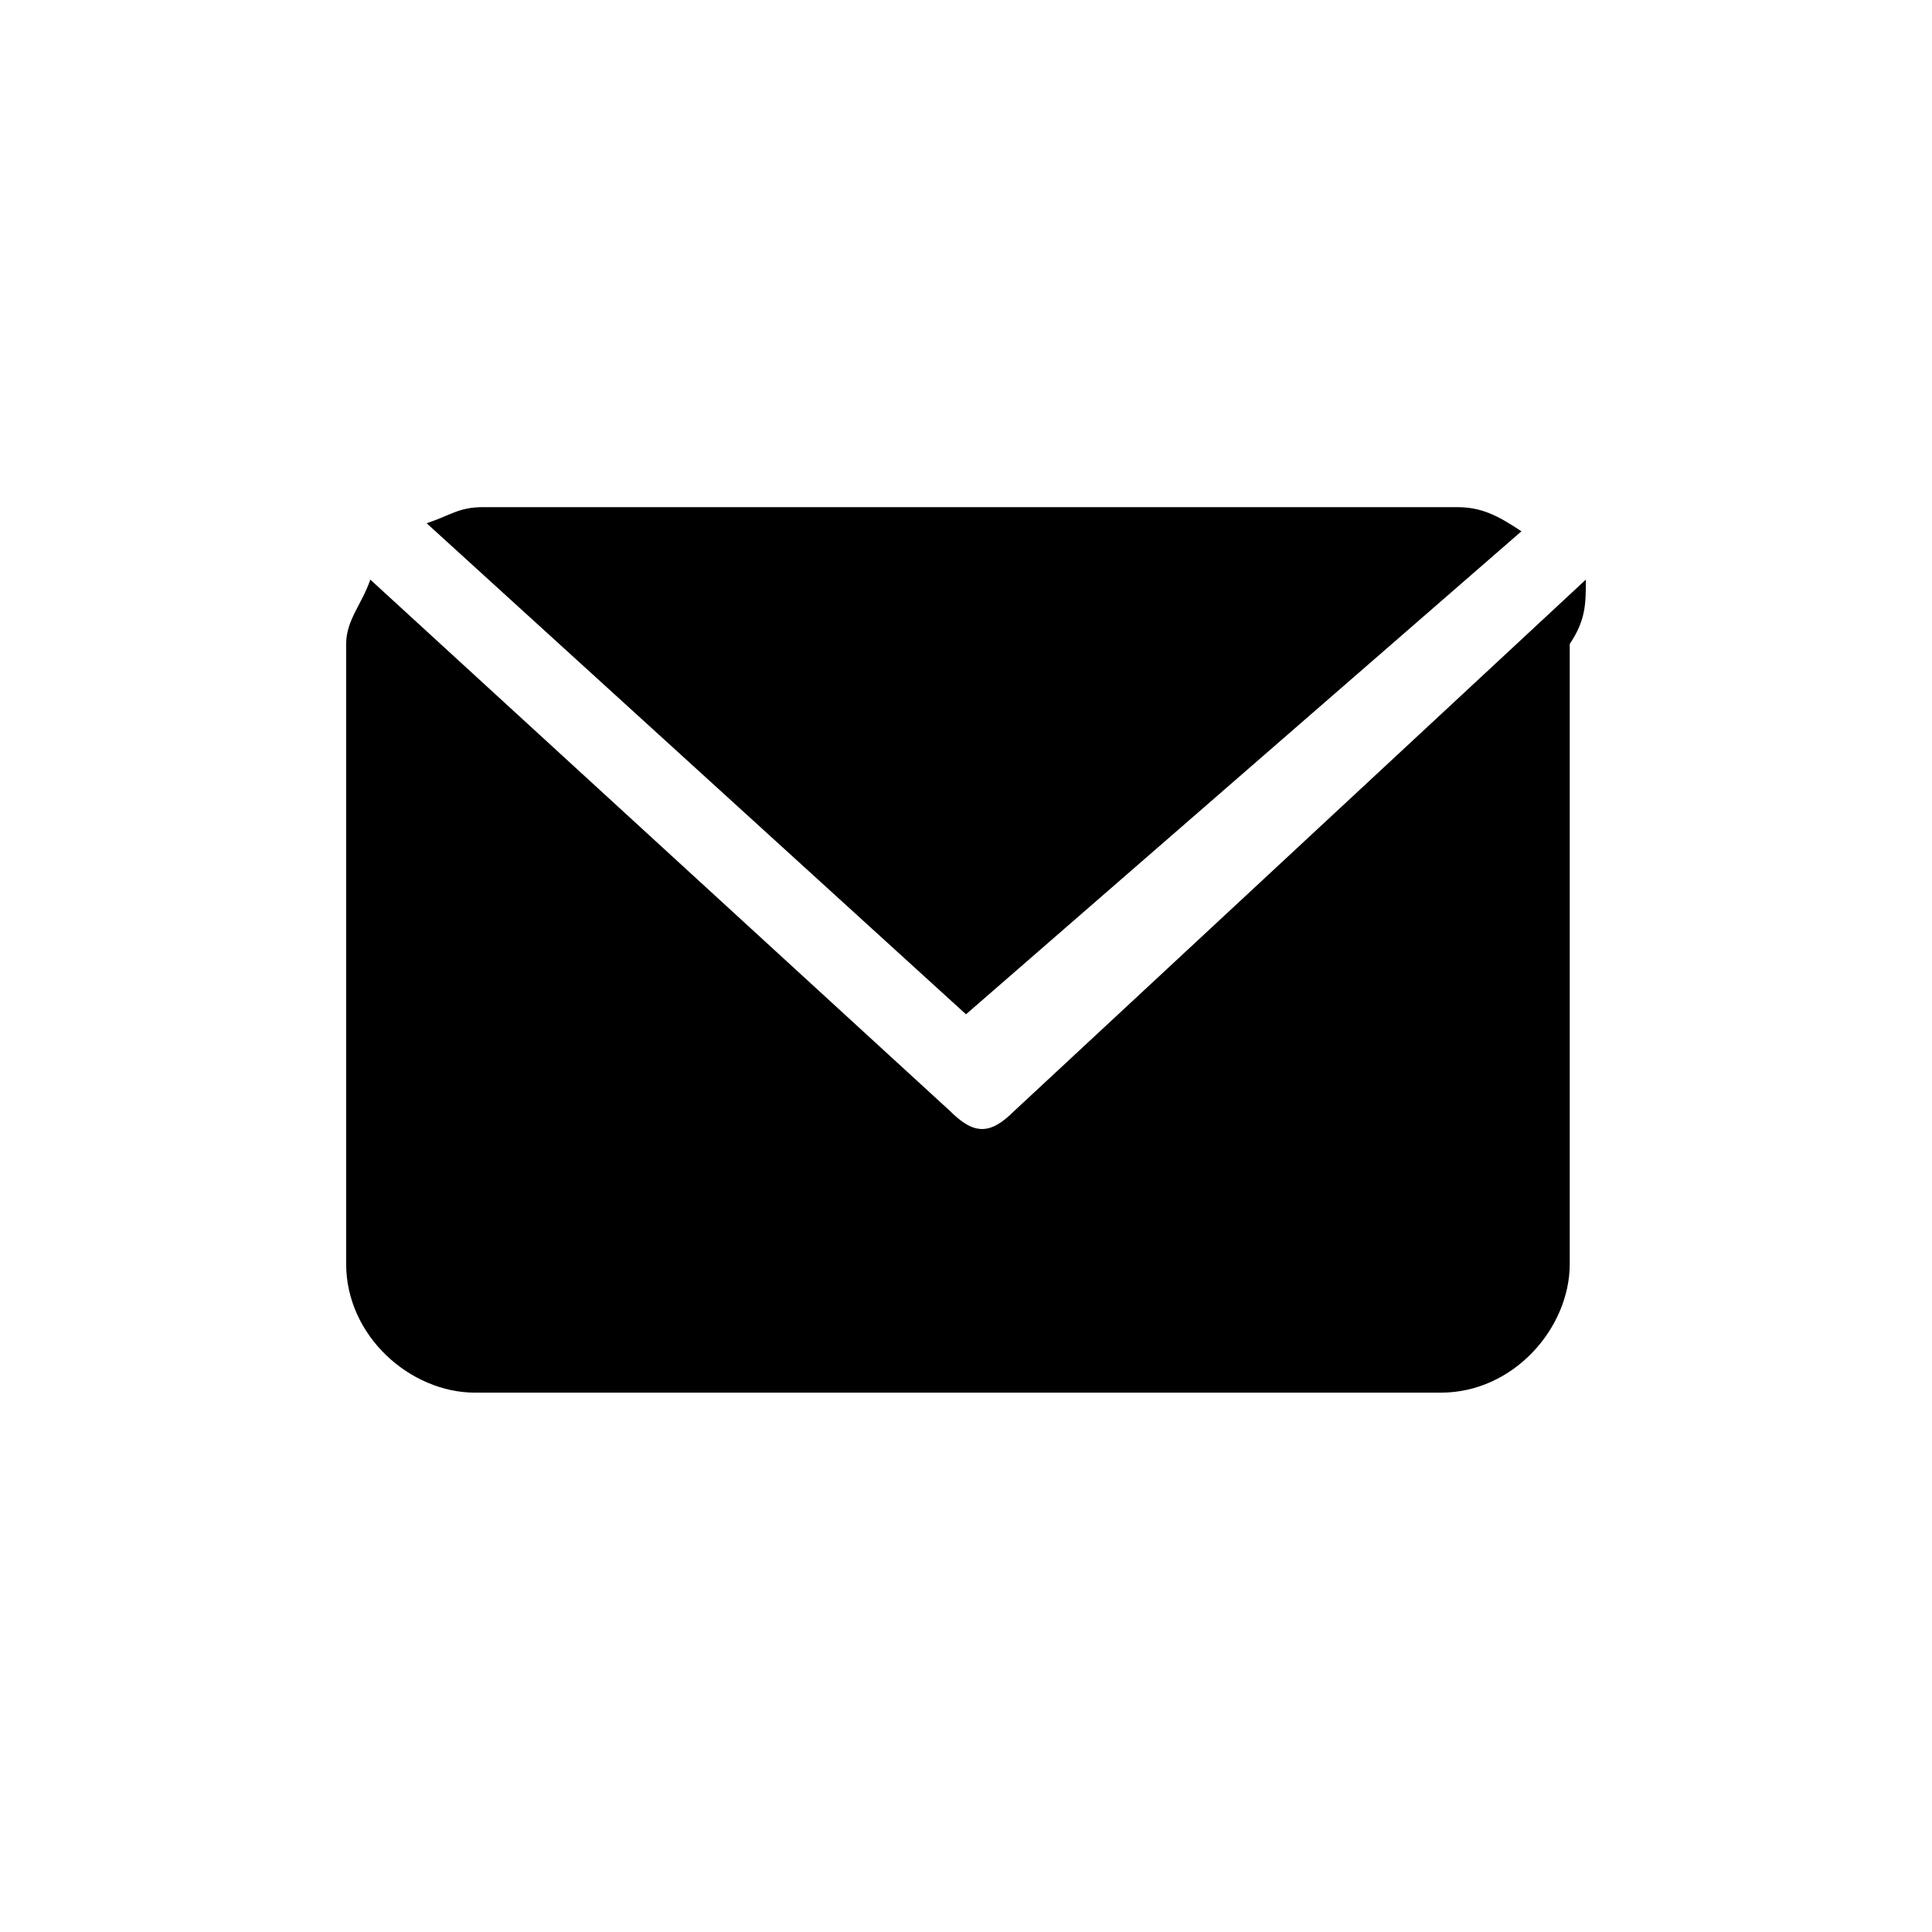
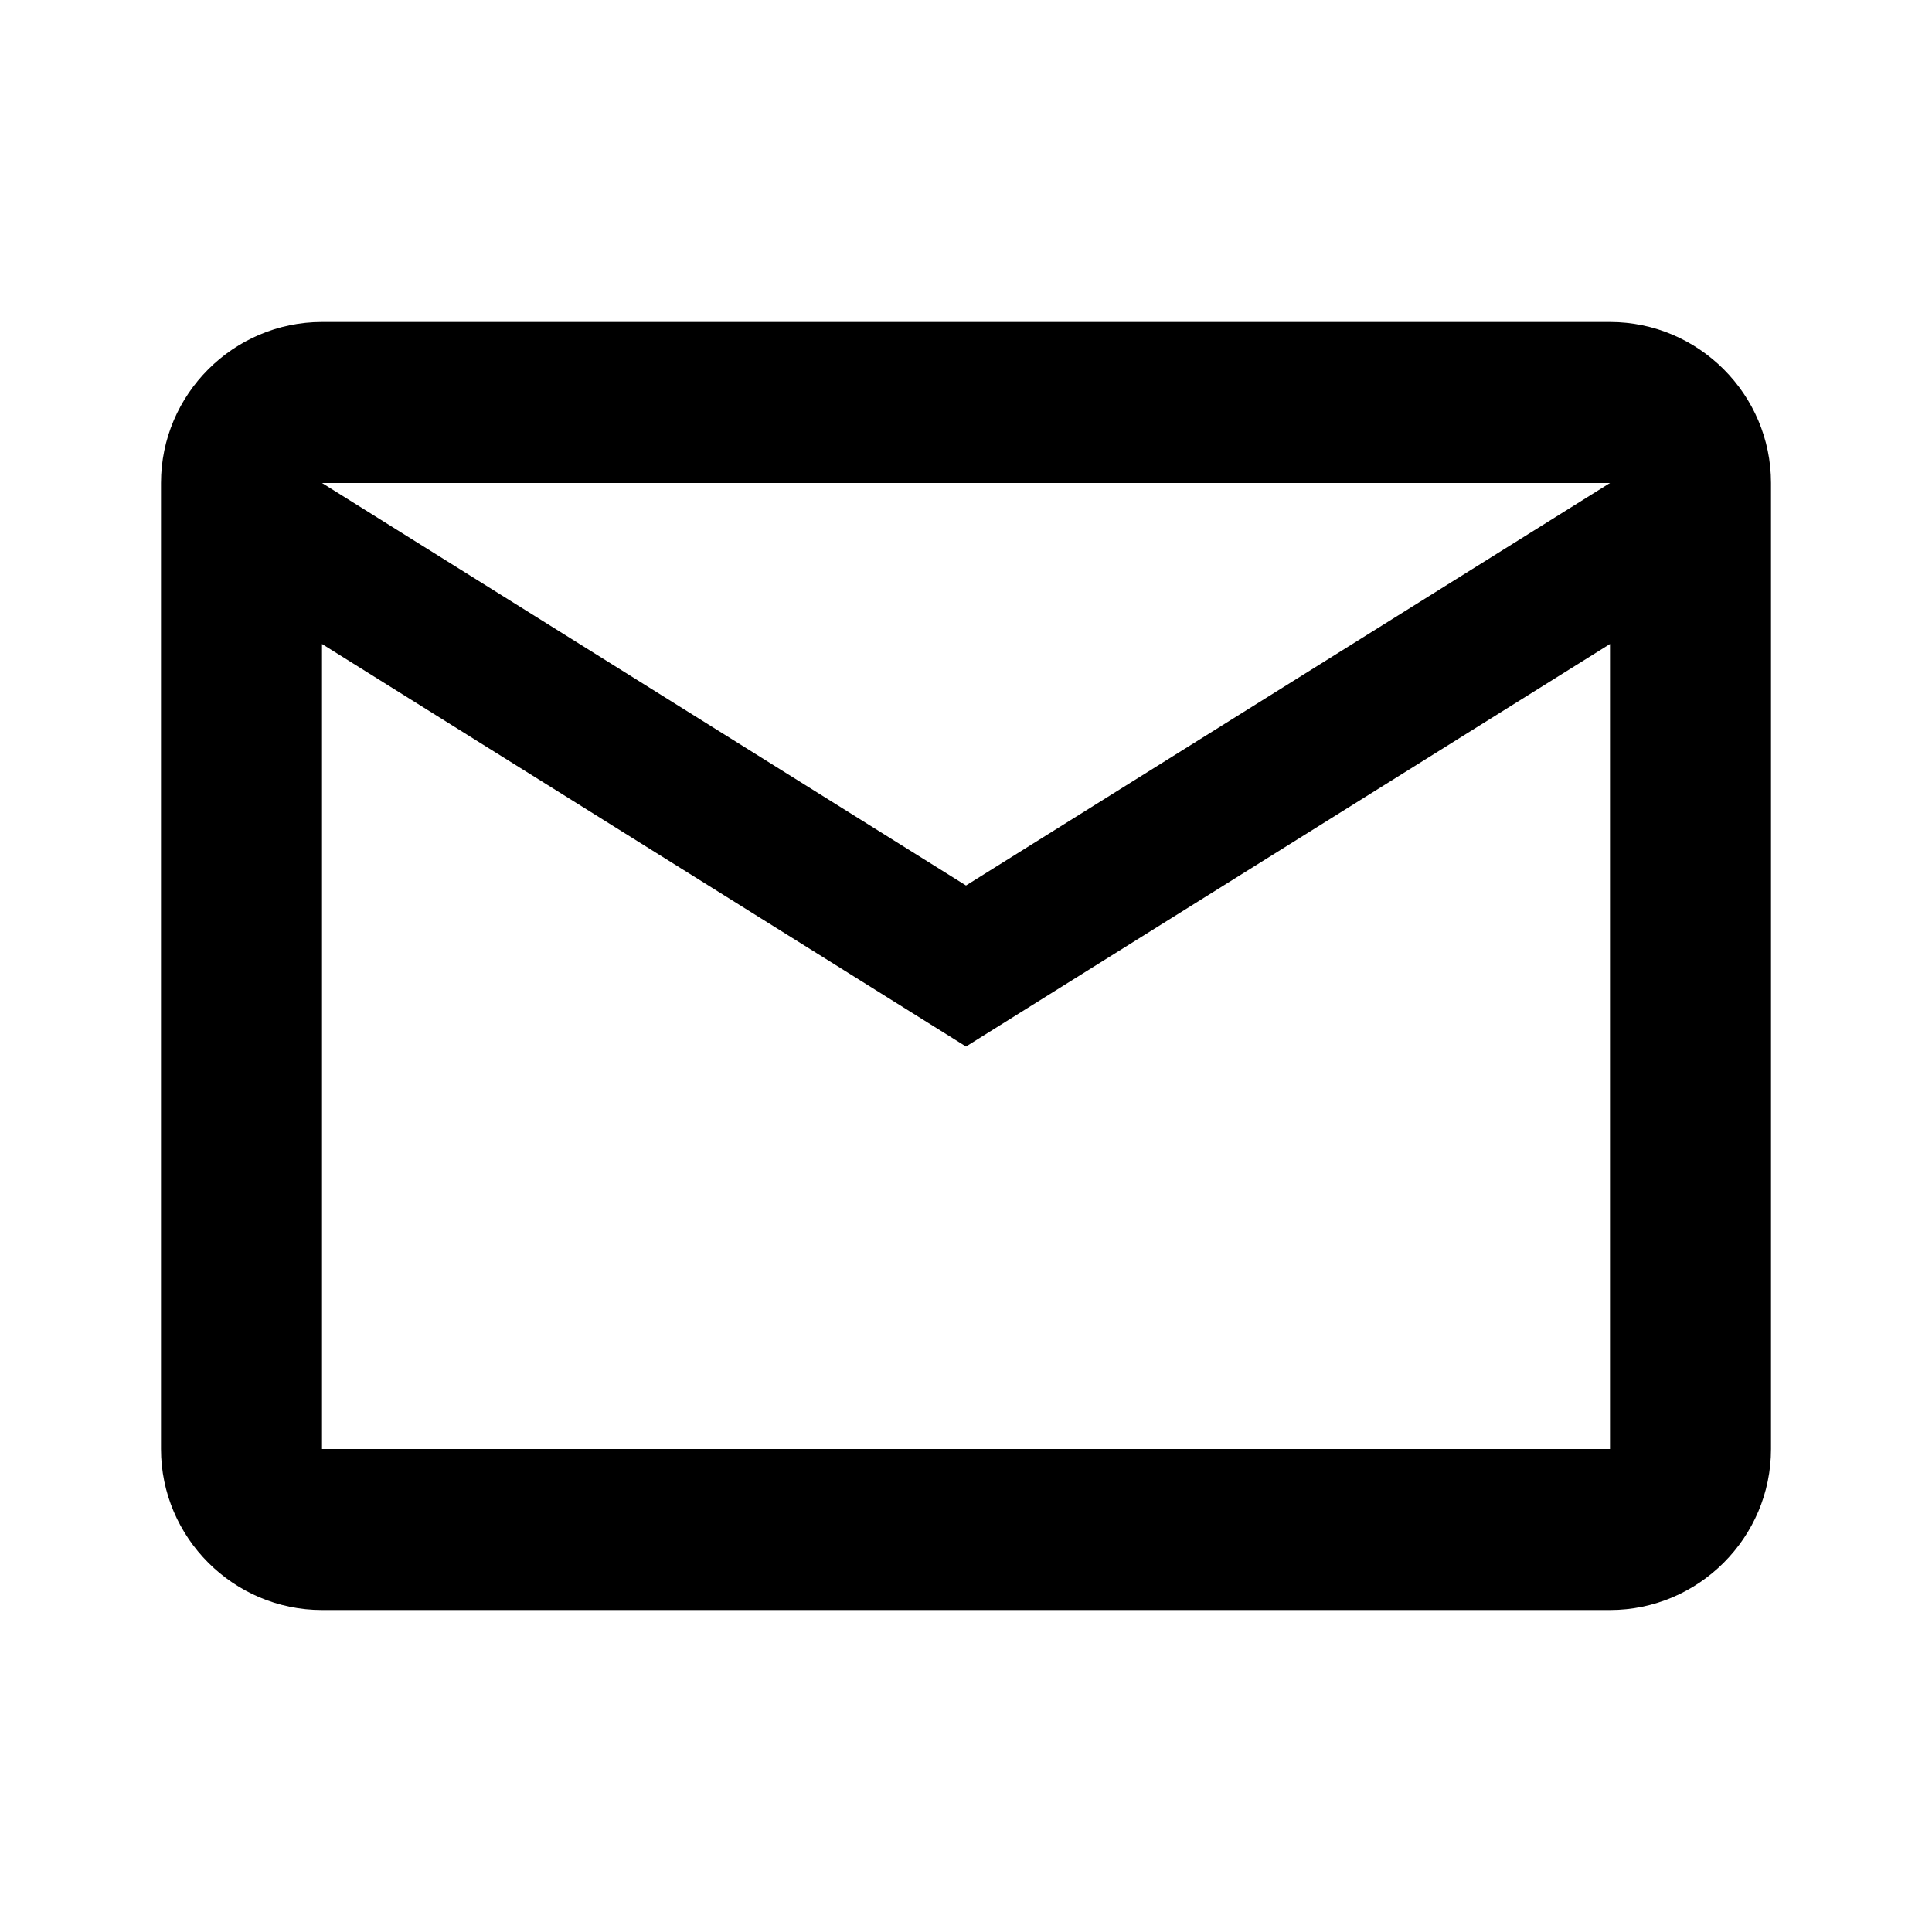
- <svg xmlns="http://www.w3.org/2000/svg" version="1.1" id="图层_1" x="0px" y="0px" viewBox="0 0 24 24" style="enable-background:new 0 0 24 24;" xml:space="preserve">
-   <style type="text/css">
- 	.st0{fill:none;}
- </style>
-   <path class="st0" d="M0,0h24v24H0V0z" />
-   <g>
-     <path d="M12,12.6L5.3,6.5C5.6,6.4,5.7,6.3,6,6.3h12.1c0.3,0,0.5,0.1,0.8,0.3L12,12.6z M19.7,7.2l-7.1,6.6c-0.3,0.3-0.5,0.3-0.8,0   L4.6,7.2C4.5,7.5,4.3,7.7,4.3,8v7.7c0,0.9,0.8,1.6,1.6,1.6h12c0.9,0,1.6-0.8,1.6-1.6V8C19.7,7.7,19.7,7.5,19.7,7.2z" />
-   </g>
+ <svg xmlns="http://www.w3.org/2000/svg" viewBox="0 0 24 24">
+   <path d="M22 6C22 4.9 21.1 4 20 4H4C2.9 4 2 4.9 2 6V18C2 19.1 2.9 20 4 20H20C21.1 20 22 19.1 22 18V6M20 6L12 11L4 6H20M20 18H4V8L12 13L20 8V18Z" />
</svg>
